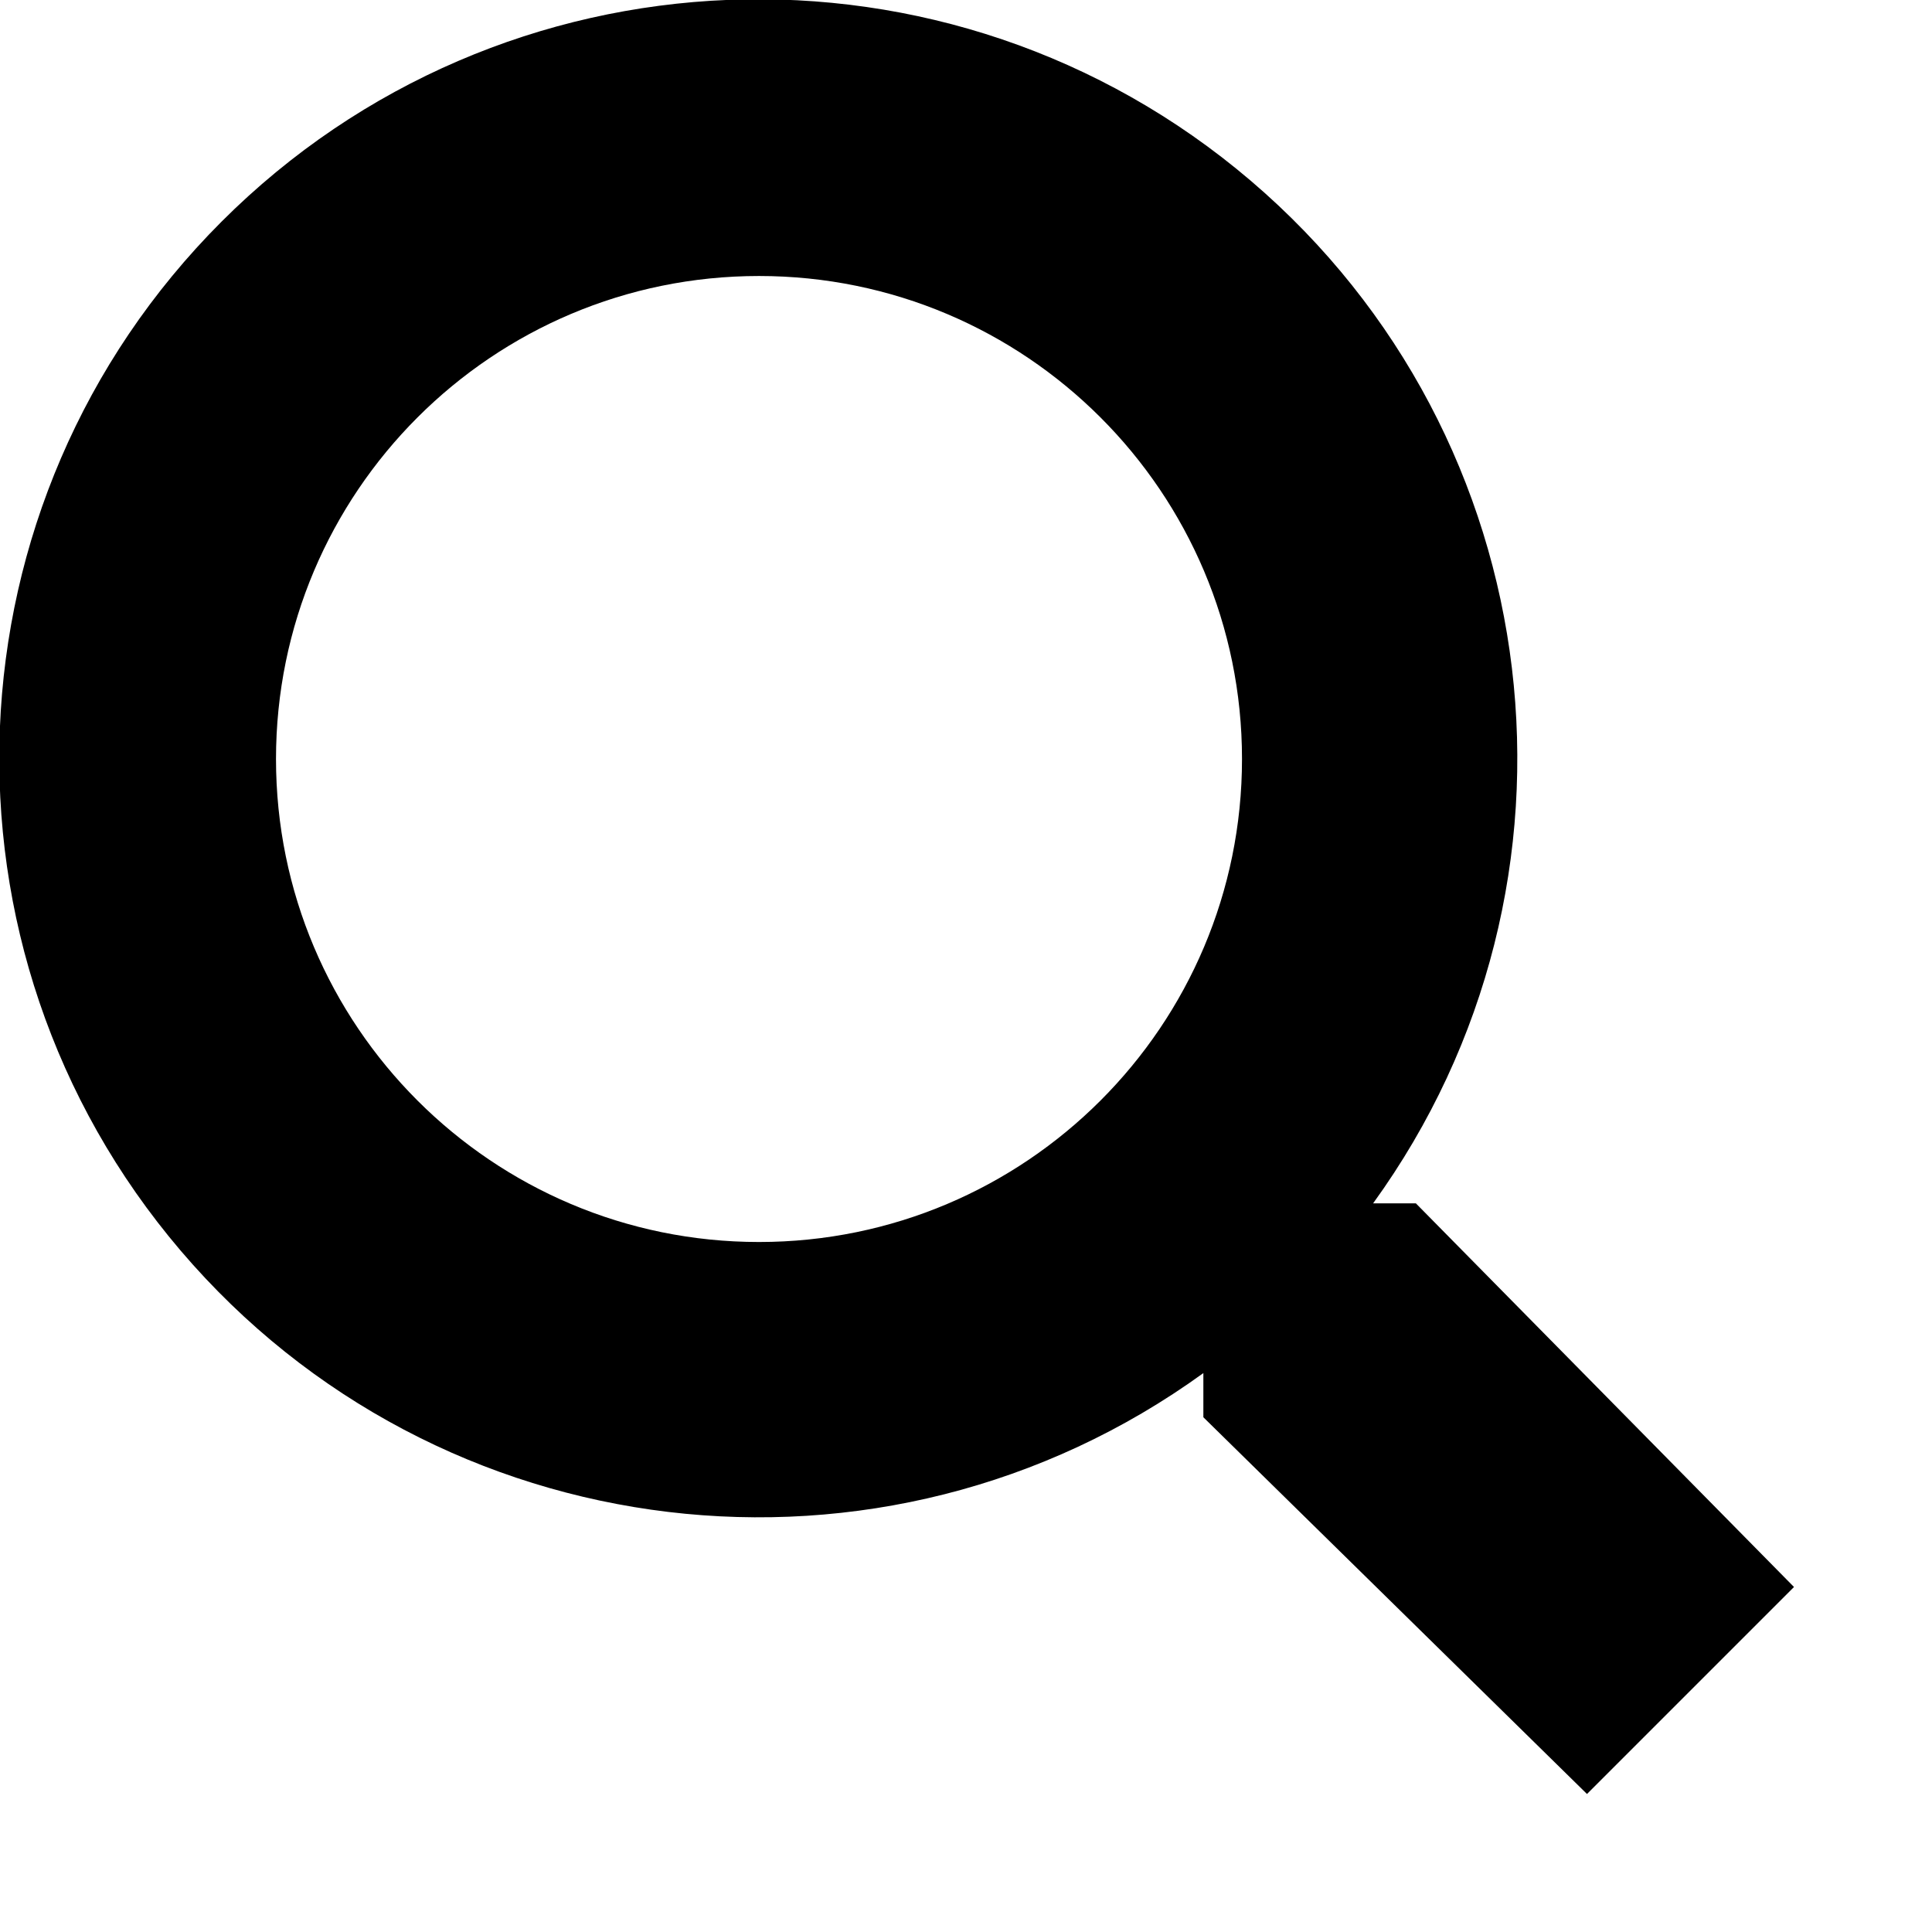
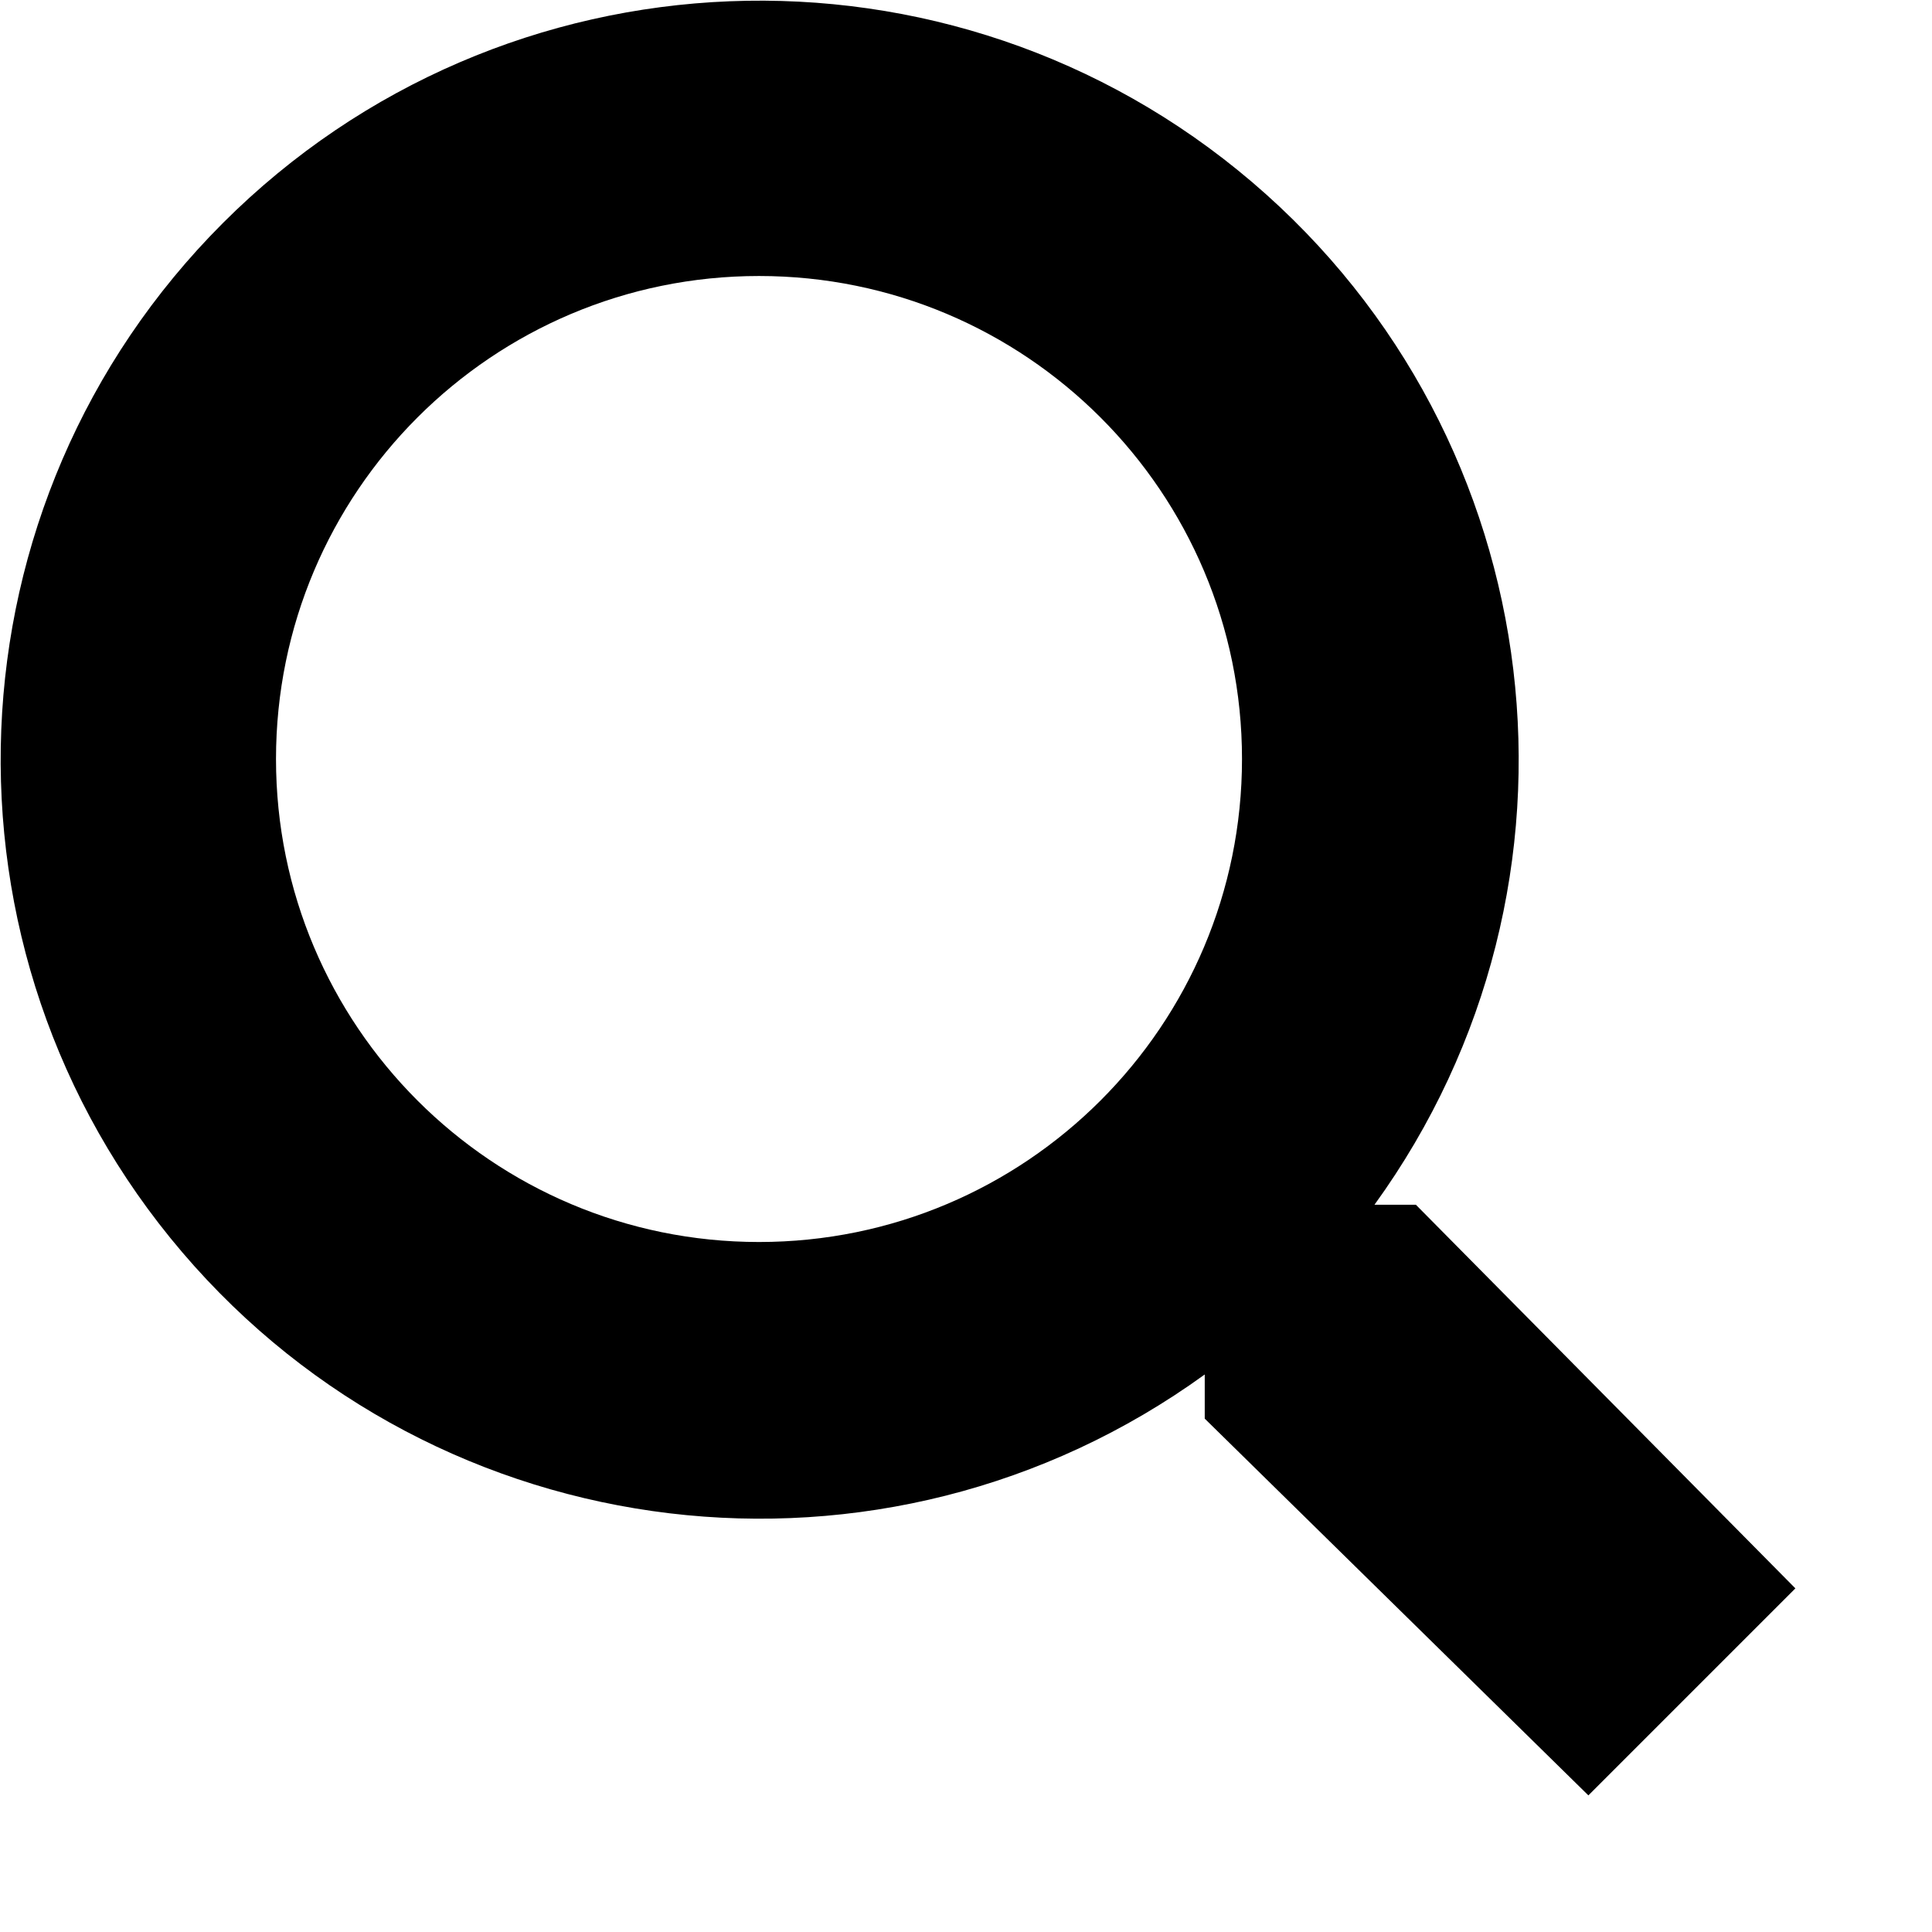
<svg aria-hidden="true" class="svg-icon iconSearchSm" width="14" height="14" viewBox="0 0 14 14">
-   <path d="M9.95 8.72h.31L13 11.5 11.5 13l-2.78-2.73v-.32a5.5 5.5 0 1 1 1.23-1.23zM5.5 9a3.5 3.5 0 1 0 0-7 3.5 3.5 0 0 0 0 7z" />
+   <path d="M9.96 8.73h.3l2.75 2.78-1.5 1.5-2.78-2.73v-.32a5.5 5.5 0 1 1 1.23-1.23zM5.5 9a3.5 3.5 0 1 0 0-7 3.5 3.5 0 0 0 0 7z" />
</svg>
